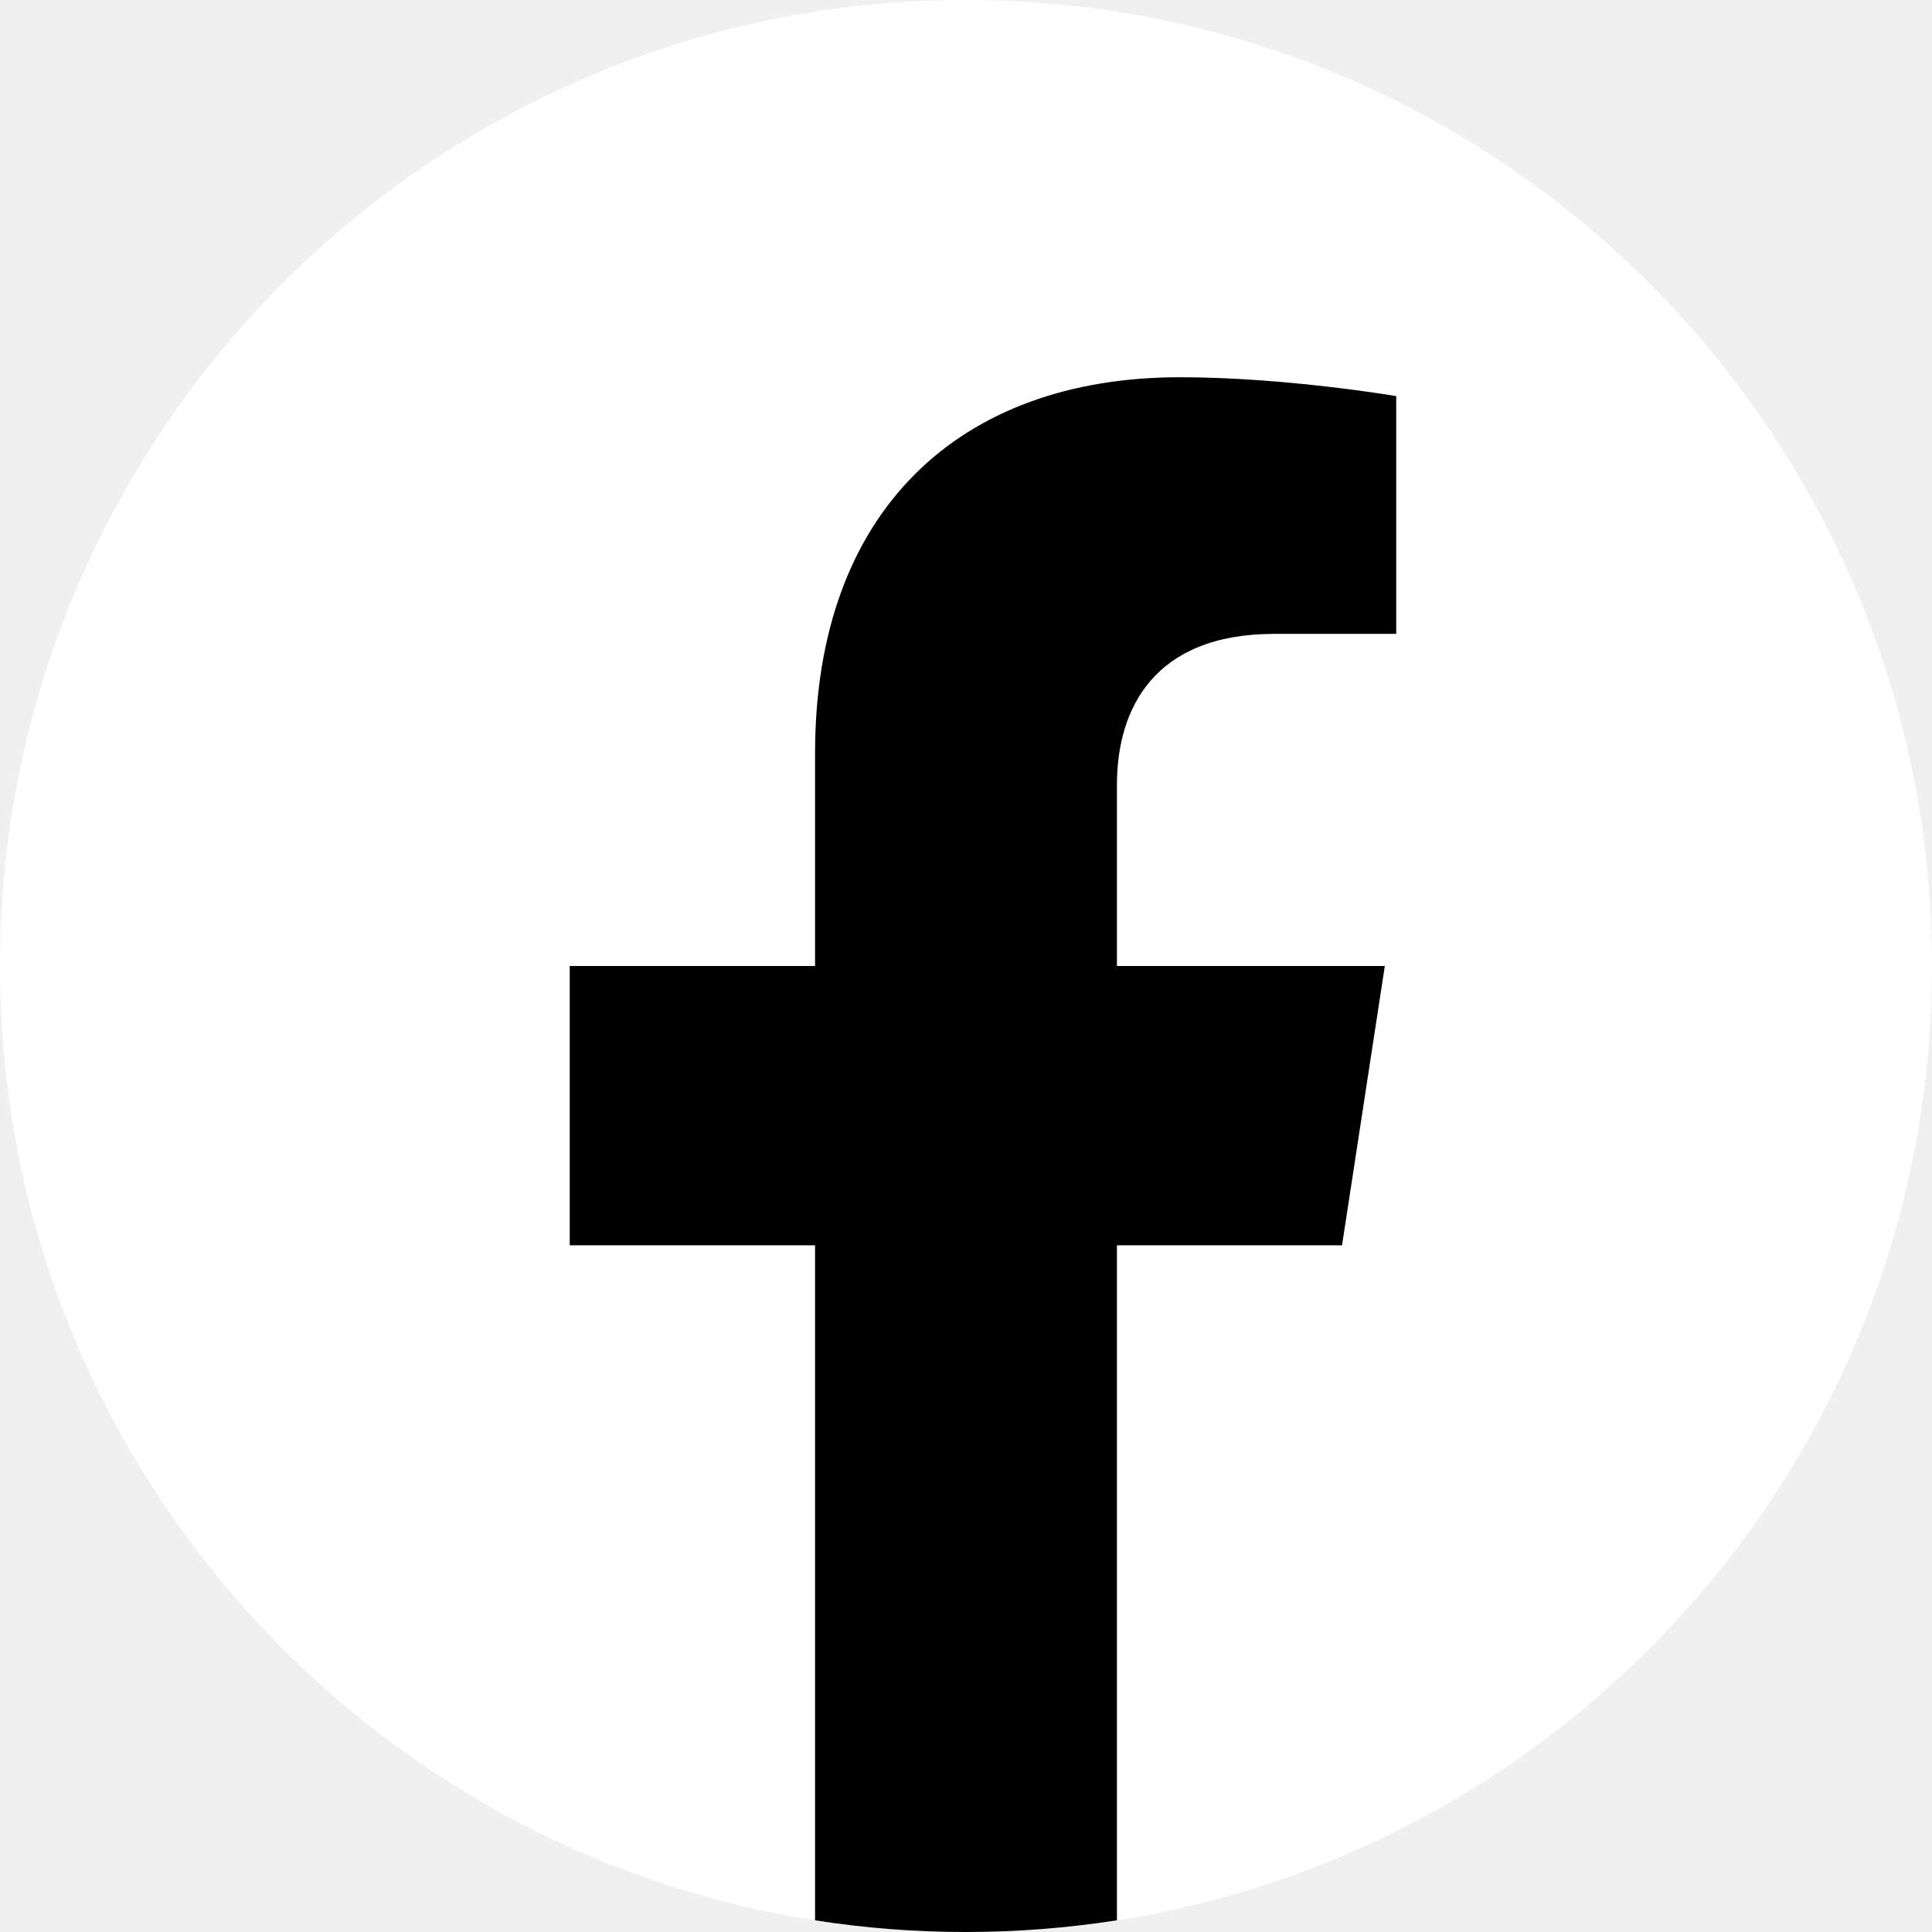
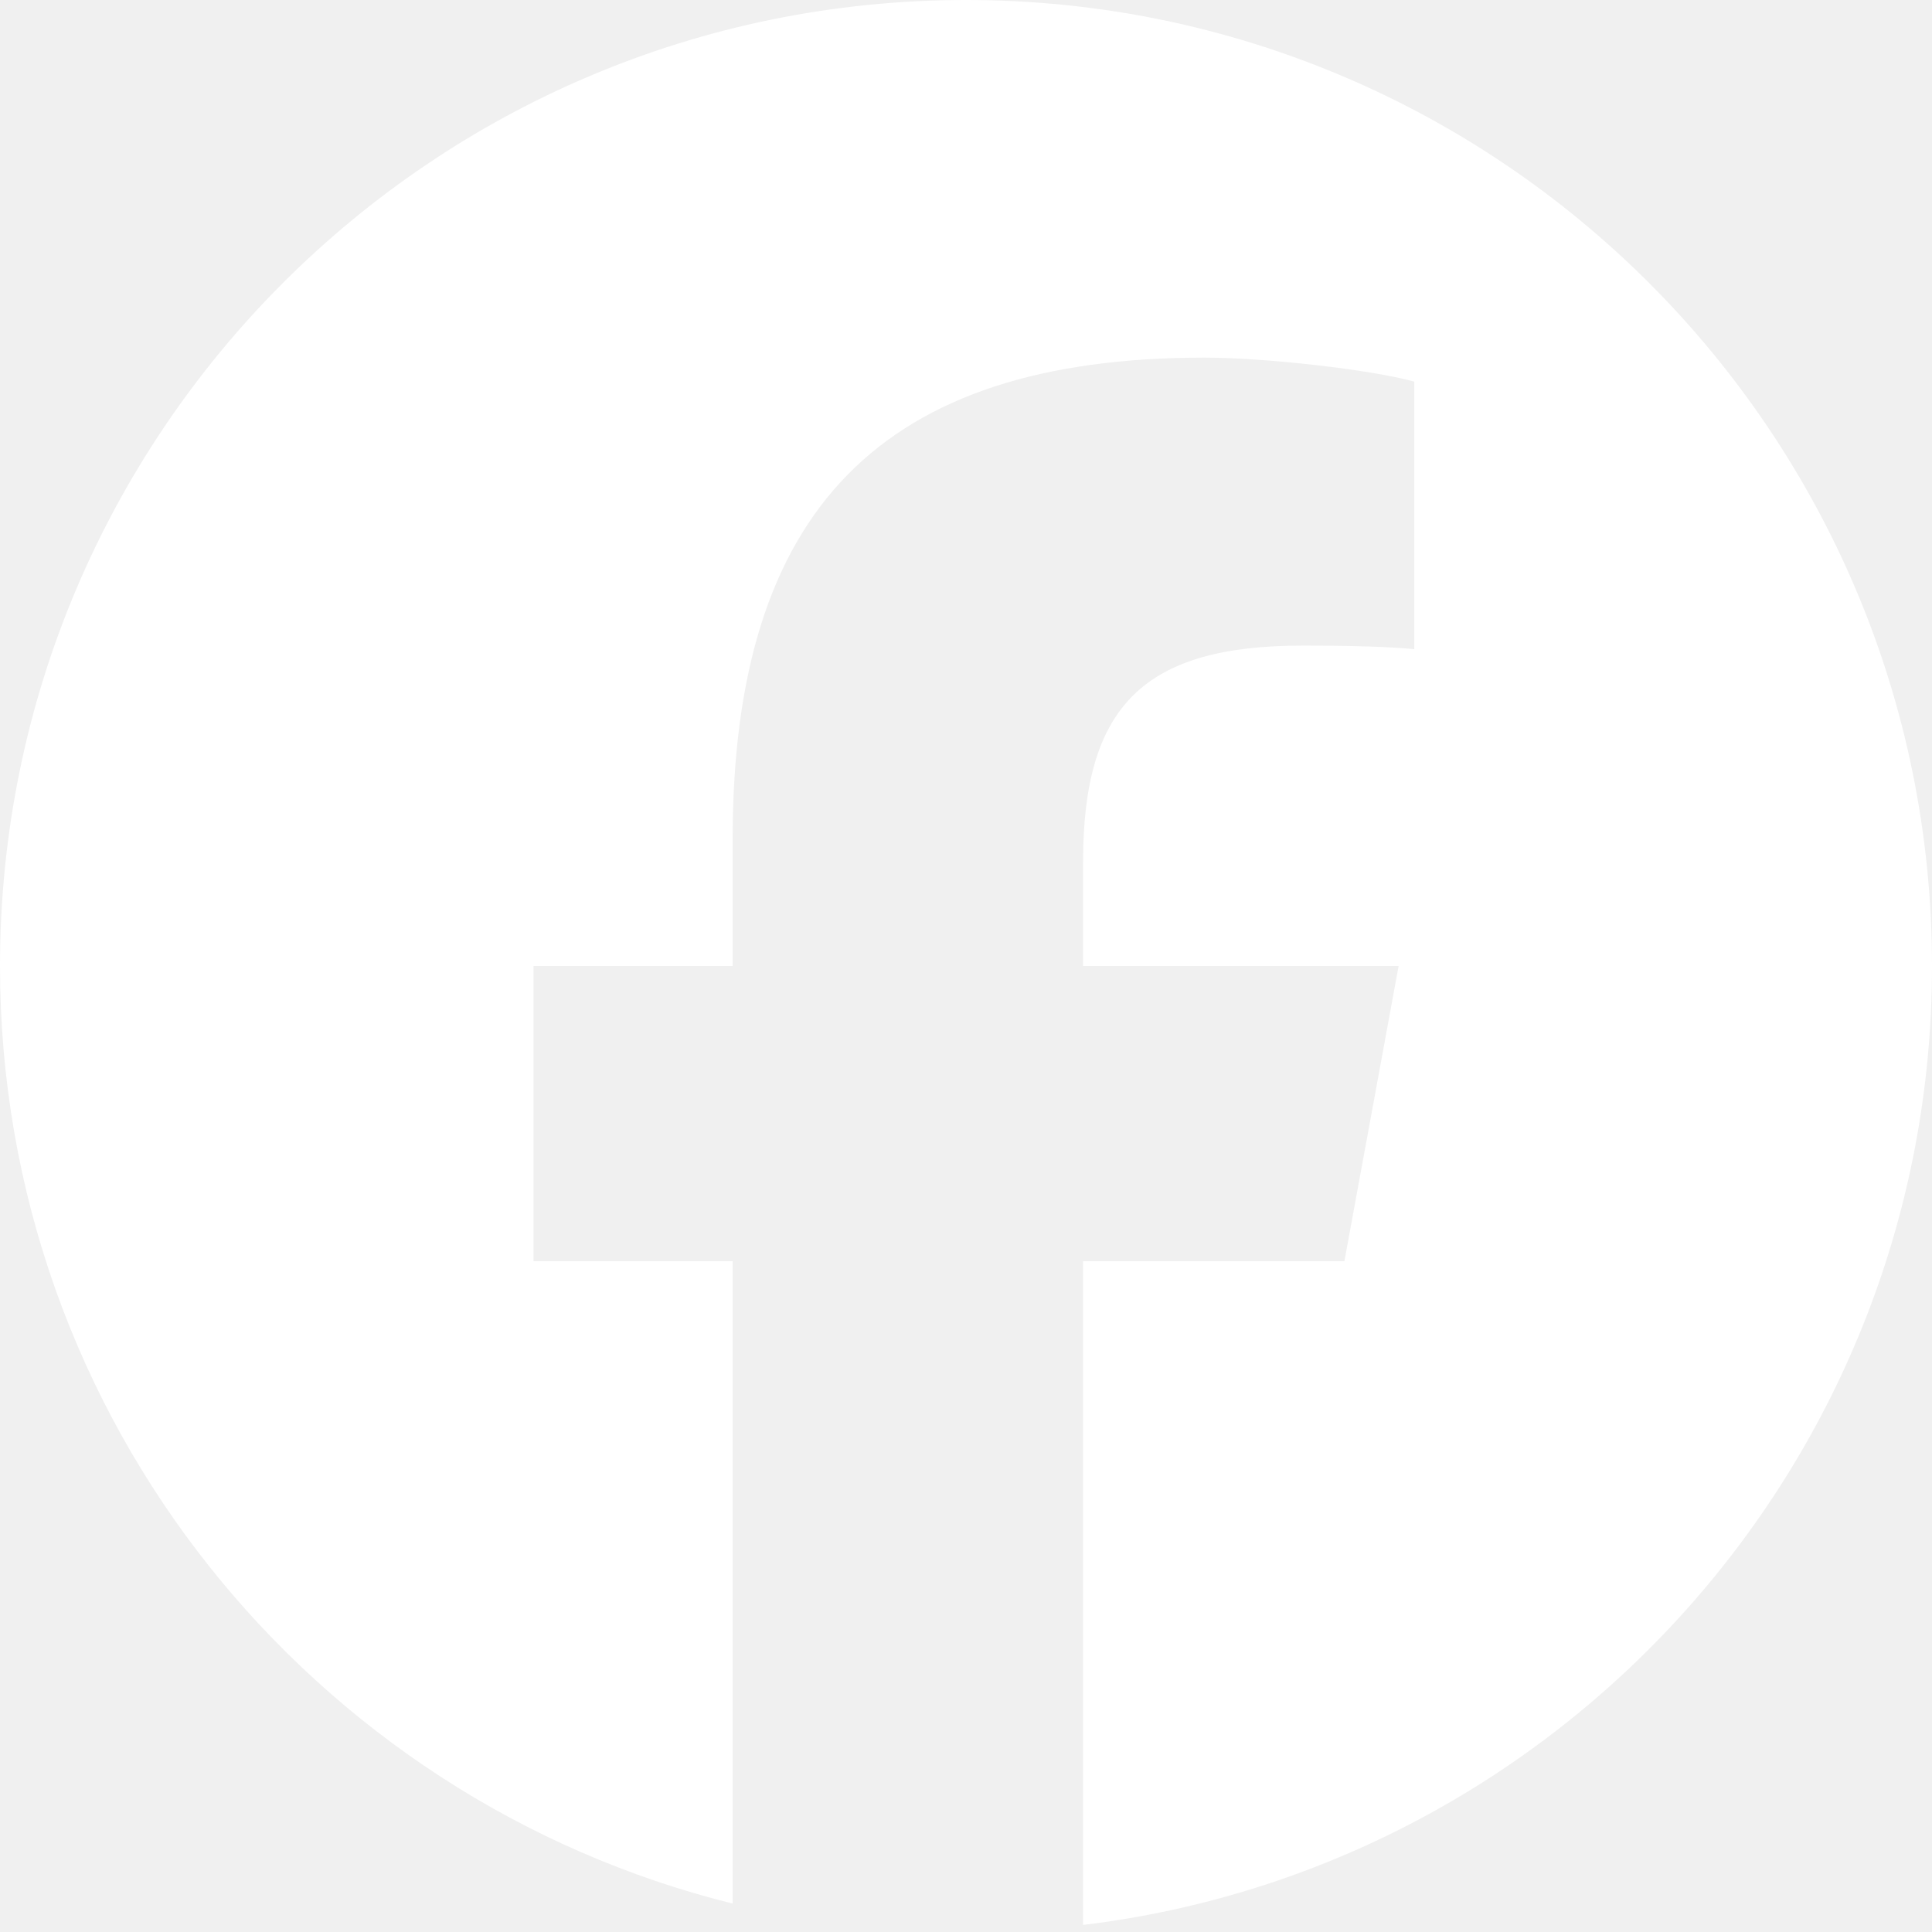
- <svg xmlns="http://www.w3.org/2000/svg" xml:space="preserve" width="20" height="20" style="shape-rendering:geometricPrecision;text-rendering:geometricPrecision;image-rendering:optimizeQuality;fill-rule:evenodd;clip-rule:evenodd" viewBox="0 0 14222 14222">
-   <path d="M14222 7111C14222 3184 11038 0 7111 0S0 3184 0 7111c0 3549 2600 6491 6000 7025V9167H4194V7111h1806V5544c0-1782 1062-2767 2686-2767 778 0 1592 139 1592 139v1750h-897c-883 0-1159 548-1159 1111v1334h1972l-315 2056H8222v4969c3400-533 6000-3475 6000-7025z" style="fill:#fff;fill-rule:nonzero" />
-   <path d="m9879 9167 315-2056H8222V5777c0-562 275-1111 1159-1111h897V2916s-814-139-1592-139c-1624 0-2686 984-2686 2767v1567H4194v2056h1806v4969c362 57 733 86 1111 86s749-30 1111-86V9167h1657z" style="fill:#000;fill-rule:nonzero" />
+ <svg xmlns="http://www.w3.org/2000/svg" fill="none" viewBox="0 0 500 500" width="20" height="20">
+   <path d="m500,250C500,111.93,388.07,0,250,0S0,111.93,0,250c0,117.24,80.72,215.62,189.61,242.64v-166.24h-51.55v-76.4h51.55v-32.92c0-85.09,38.51-124.53,122.05-124.53,15.84,0,43.17,3.11,54.35,6.21v69.25c-5.9-.62-16.15-.93-28.88-.93-40.99,0-56.83,15.53-56.83,55.9v27.02h81.66l-14.03,76.4h-67.63v171.77c123.77-14.95,219.7-120.35,219.7-248.17Z" fill="#fff" />
</svg>
